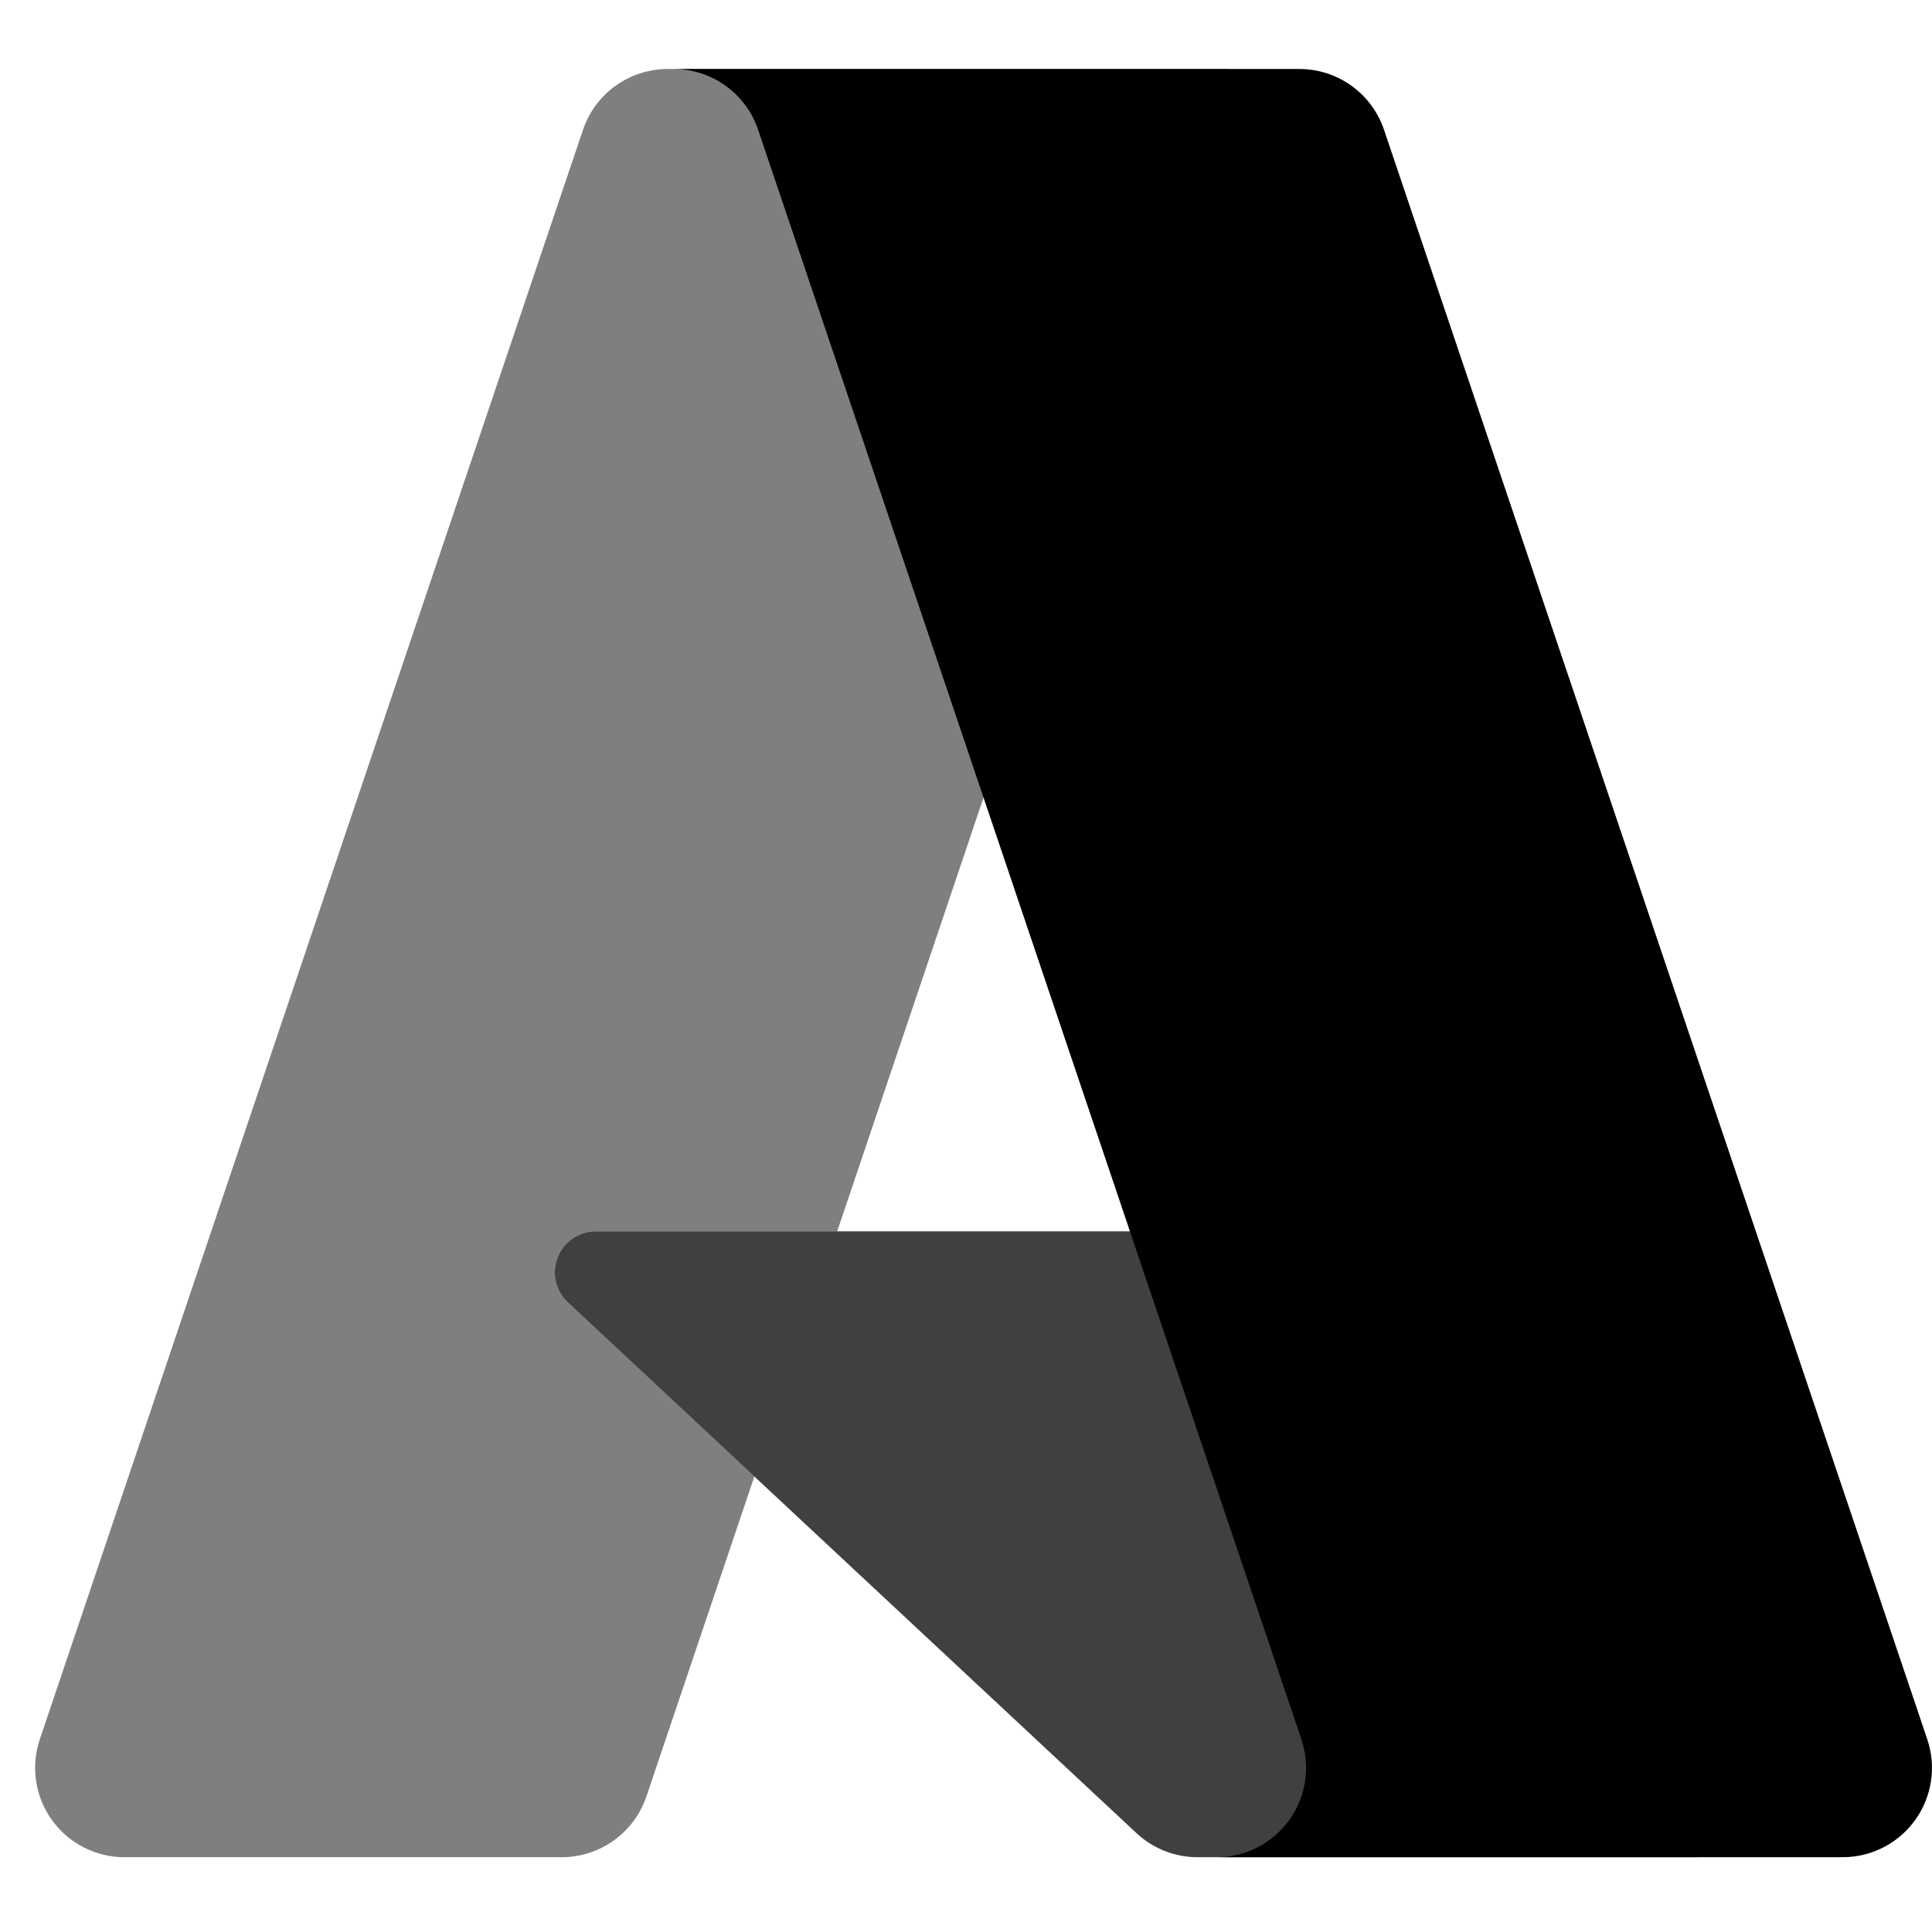
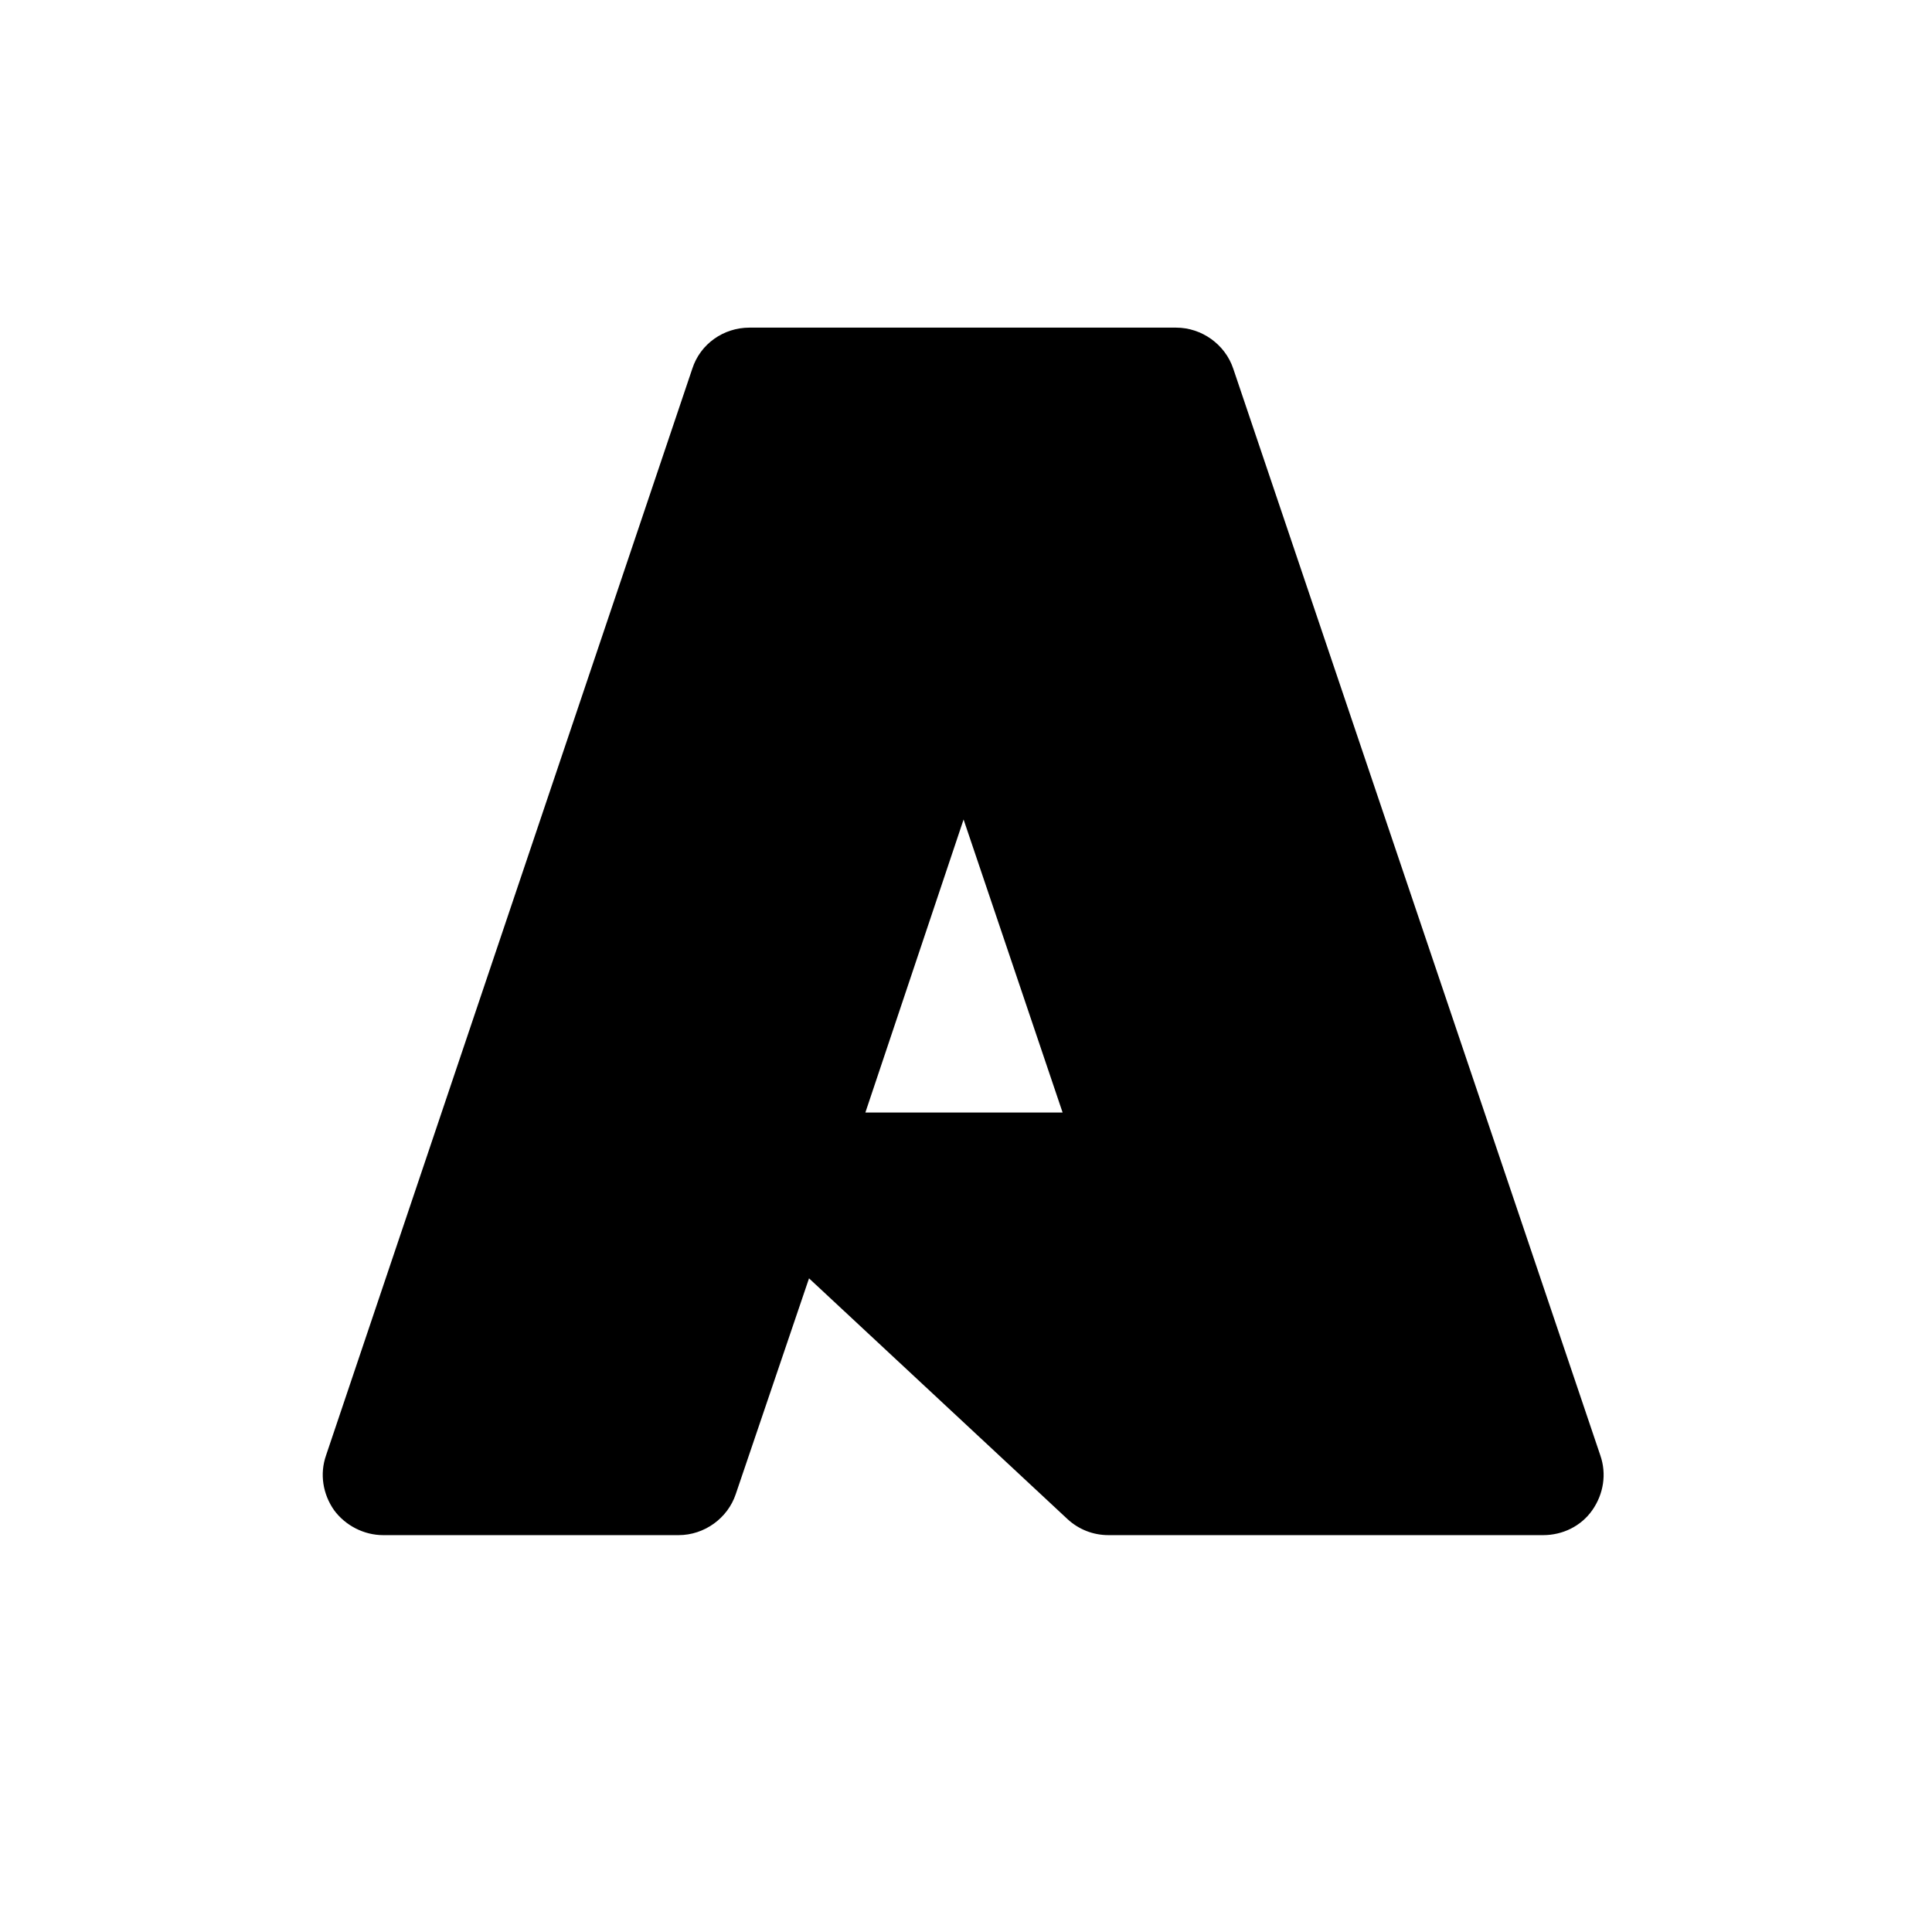
- <svg xmlns="http://www.w3.org/2000/svg" viewBox="0 0 24 24" fill="currentColor" fill-rule="evenodd">
-   <path d="M18.397 15.296H7.4a.51.51 0 00-.347.882l7.066 6.595c.206.192.477.298.758.298h6.226l-2.706-7.775z" fill-opacity=".75" />
-   <path d="M8.295.857c-.477 0-.9.304-1.053.756L.495 21.605a1.11 1.11 0 001.052 1.466h5.43c.477 0 .9-.304 1.053-.755l1.341-3.975-2.318-2.163a.51.51 0 01.347-.882h3L15.271.857H8.295z" fill-opacity=".5" />
-   <path d="M17.193 1.613a1.11 1.11 0 00-1.052-.756h-7.81.035c.477 0 .9.304 1.052.756l6.748 19.992a1.11 1.11 0 01-1.052 1.466h-.12 7.895a1.11 1.11 0 001.052-1.466L17.193 1.613z" />
+ <svg xmlns="http://www.w3.org/2000/svg" viewBox="0 0 24 24" fill="currentColor">
+   <path d="M13.77,19.07c-0.19,0 -0.37,-0.07 -0.51,-0.2l-3.21,-2.99l-0.91,2.68c-0.1,0.3 -0.39,0.51 -0.71,0.51h-3.67c-0.24,0 -0.47,-0.12 -0.61,-0.31c-0.14,-0.2 -0.18,-0.45 -0.1,-0.68l4.55,-13.5c0.1,-0.31 0.39,-0.51 0.71,-0.51l0.05,0c0,0 0,0 0,0h5.25c0.32,0 0.61,0.21 0.71,0.51l4.56,13.5c0.08,0.23 0.04,0.48 -0.1,0.68c-0.14,0.2 -0.37,0.31 -0.61,0.31h-5.25c0,0 0,0 0,0zM10.75,13.82h2.45l-1.23,-3.64z" />
</svg>
